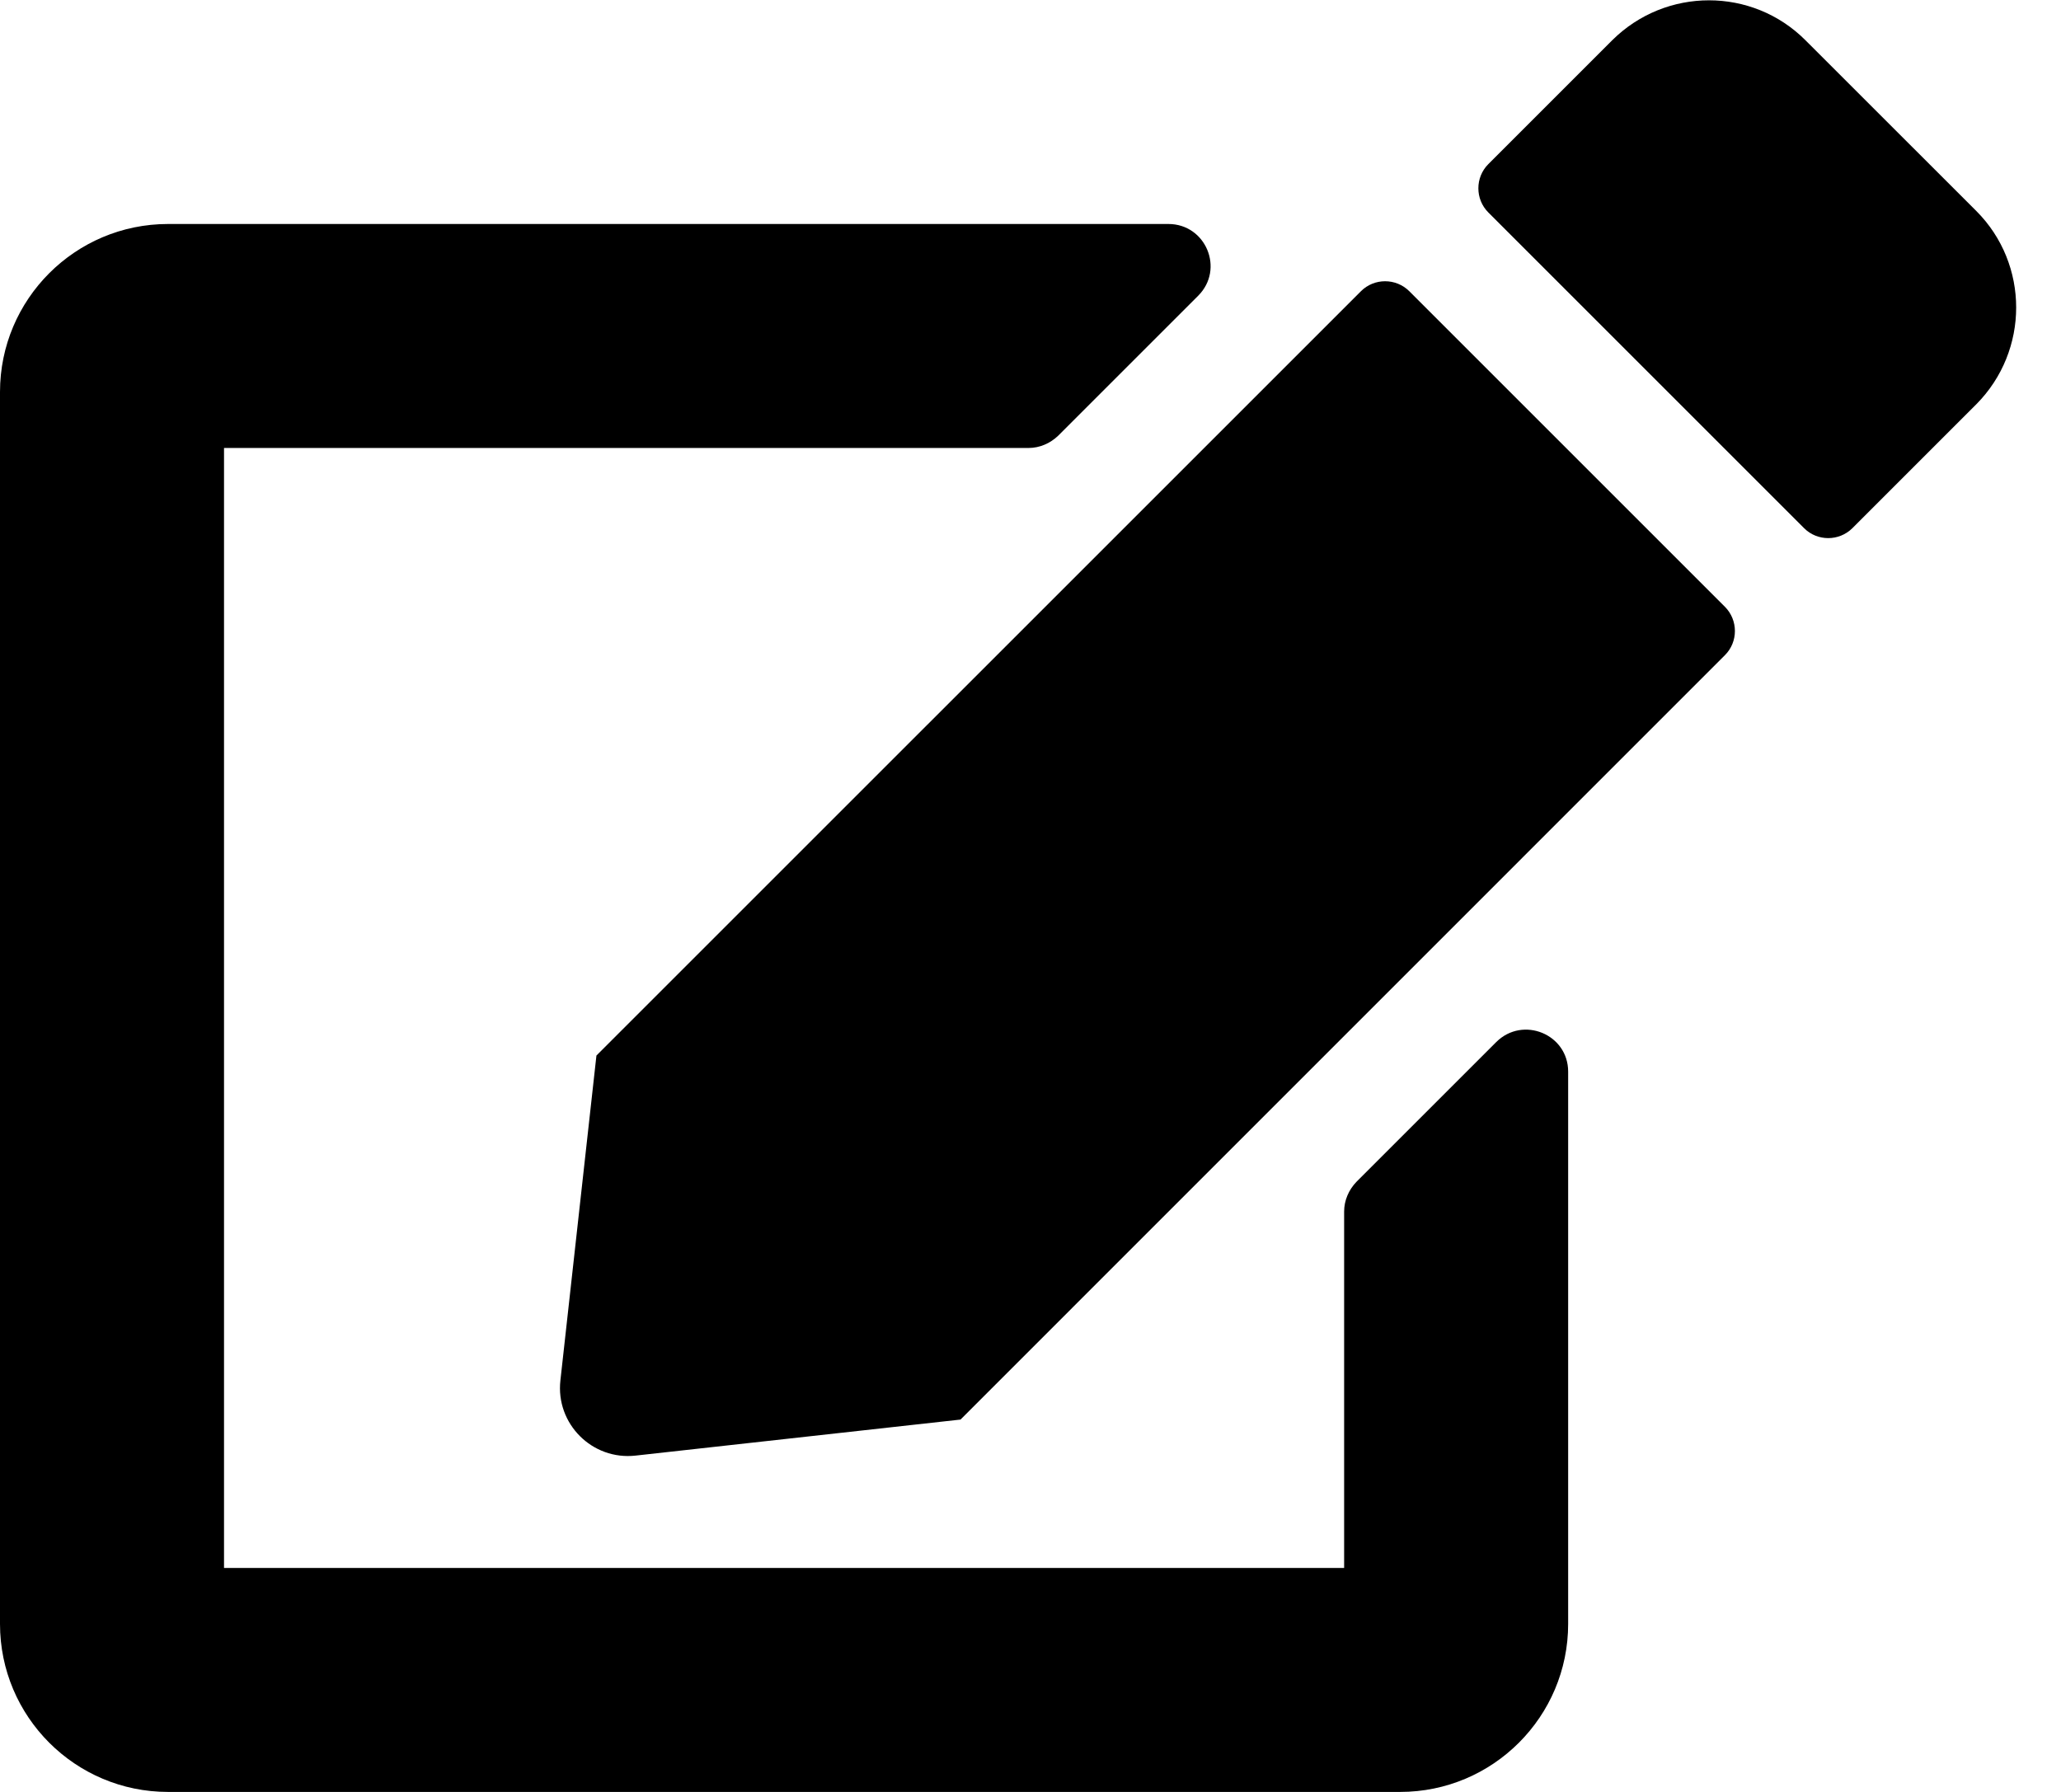
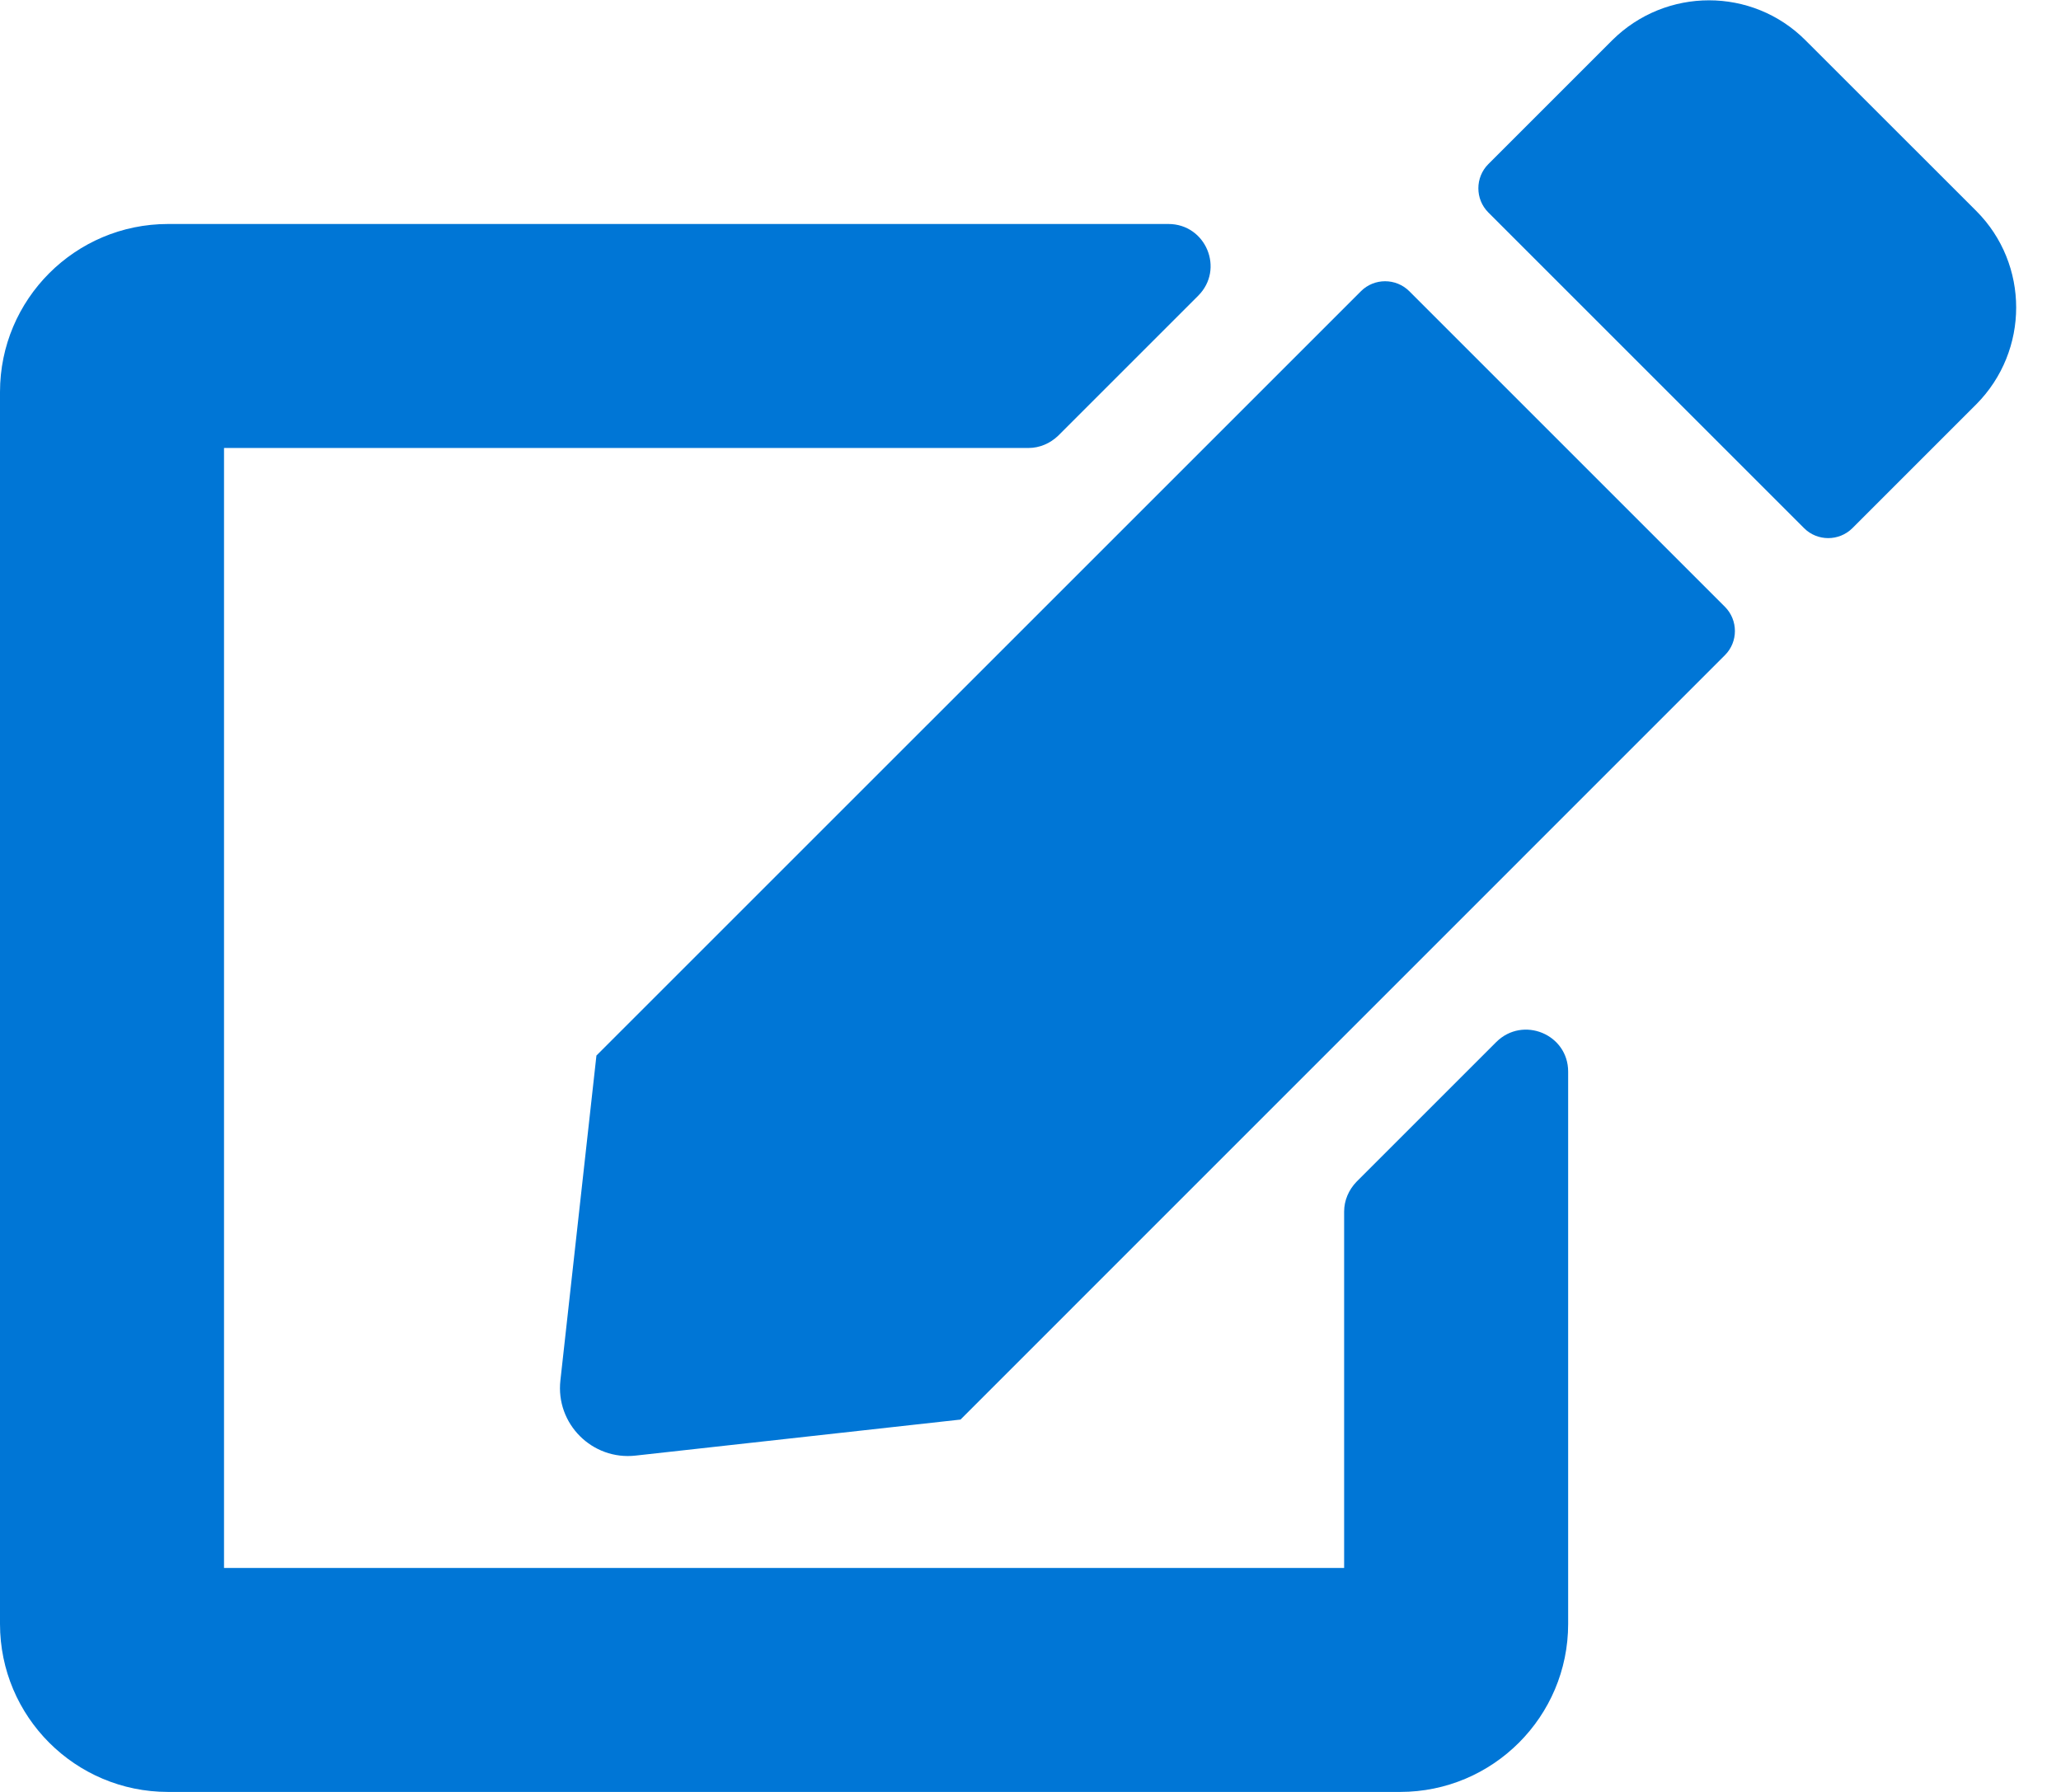
<svg xmlns="http://www.w3.org/2000/svg" width="23" height="20" viewBox="0 0 23 20" fill="none">
-   <path d="M15.727 3.25L19.25 6.773C19.398 6.922 19.398 7.164 19.25 7.312L10.719 15.844L7.094 16.246C6.609 16.301 6.199 15.891 6.254 15.406L6.656 11.781L15.188 3.25C15.336 3.102 15.578 3.102 15.727 3.25ZM22.055 2.355L20.148 0.449C19.555 -0.145 18.59 -0.145 17.992 0.449L16.609 1.832C16.461 1.98 16.461 2.223 16.609 2.371L20.133 5.895C20.281 6.043 20.523 6.043 20.672 5.895L22.055 4.512C22.648 3.914 22.648 2.949 22.055 2.355ZM15 13.523V17.5H2.5V5H11.477C11.602 5 11.719 4.949 11.809 4.863L13.371 3.301C13.668 3.004 13.457 2.5 13.039 2.5H1.875C0.84 2.5 0 3.34 0 4.375V18.125C0 19.16 0.84 20 1.875 20H15.625C16.66 20 17.5 19.16 17.5 18.125V11.961C17.5 11.543 16.996 11.336 16.699 11.629L15.137 13.191C15.051 13.281 15 13.398 15 13.523Z" fill="black" />
+   <path d="M15.727 3.25L19.25 6.773C19.398 6.922 19.398 7.164 19.25 7.312L10.719 15.844L7.094 16.246C6.609 16.301 6.199 15.891 6.254 15.406L6.656 11.781L15.188 3.25C15.336 3.102 15.578 3.102 15.727 3.25ZM22.055 2.355L20.148 0.449C19.555 -0.145 18.59 -0.145 17.992 0.449L16.609 1.832C16.461 1.98 16.461 2.223 16.609 2.371L20.133 5.895C20.281 6.043 20.523 6.043 20.672 5.895L22.055 4.512C22.648 3.914 22.648 2.949 22.055 2.355ZM15 13.523V17.5H2.5V5H11.477C11.602 5 11.719 4.949 11.809 4.863L13.371 3.301C13.668 3.004 13.457 2.5 13.039 2.5H1.875C0.84 2.5 0 3.34 0 4.375V18.125C0 19.16 0.84 20 1.875 20H15.625C16.66 20 17.5 19.16 17.5 18.125V11.961C17.5 11.543 16.996 11.336 16.699 11.629L15.137 13.191C15.051 13.281 15 13.398 15 13.523Z" fill="#0076d6" />
</svg>
